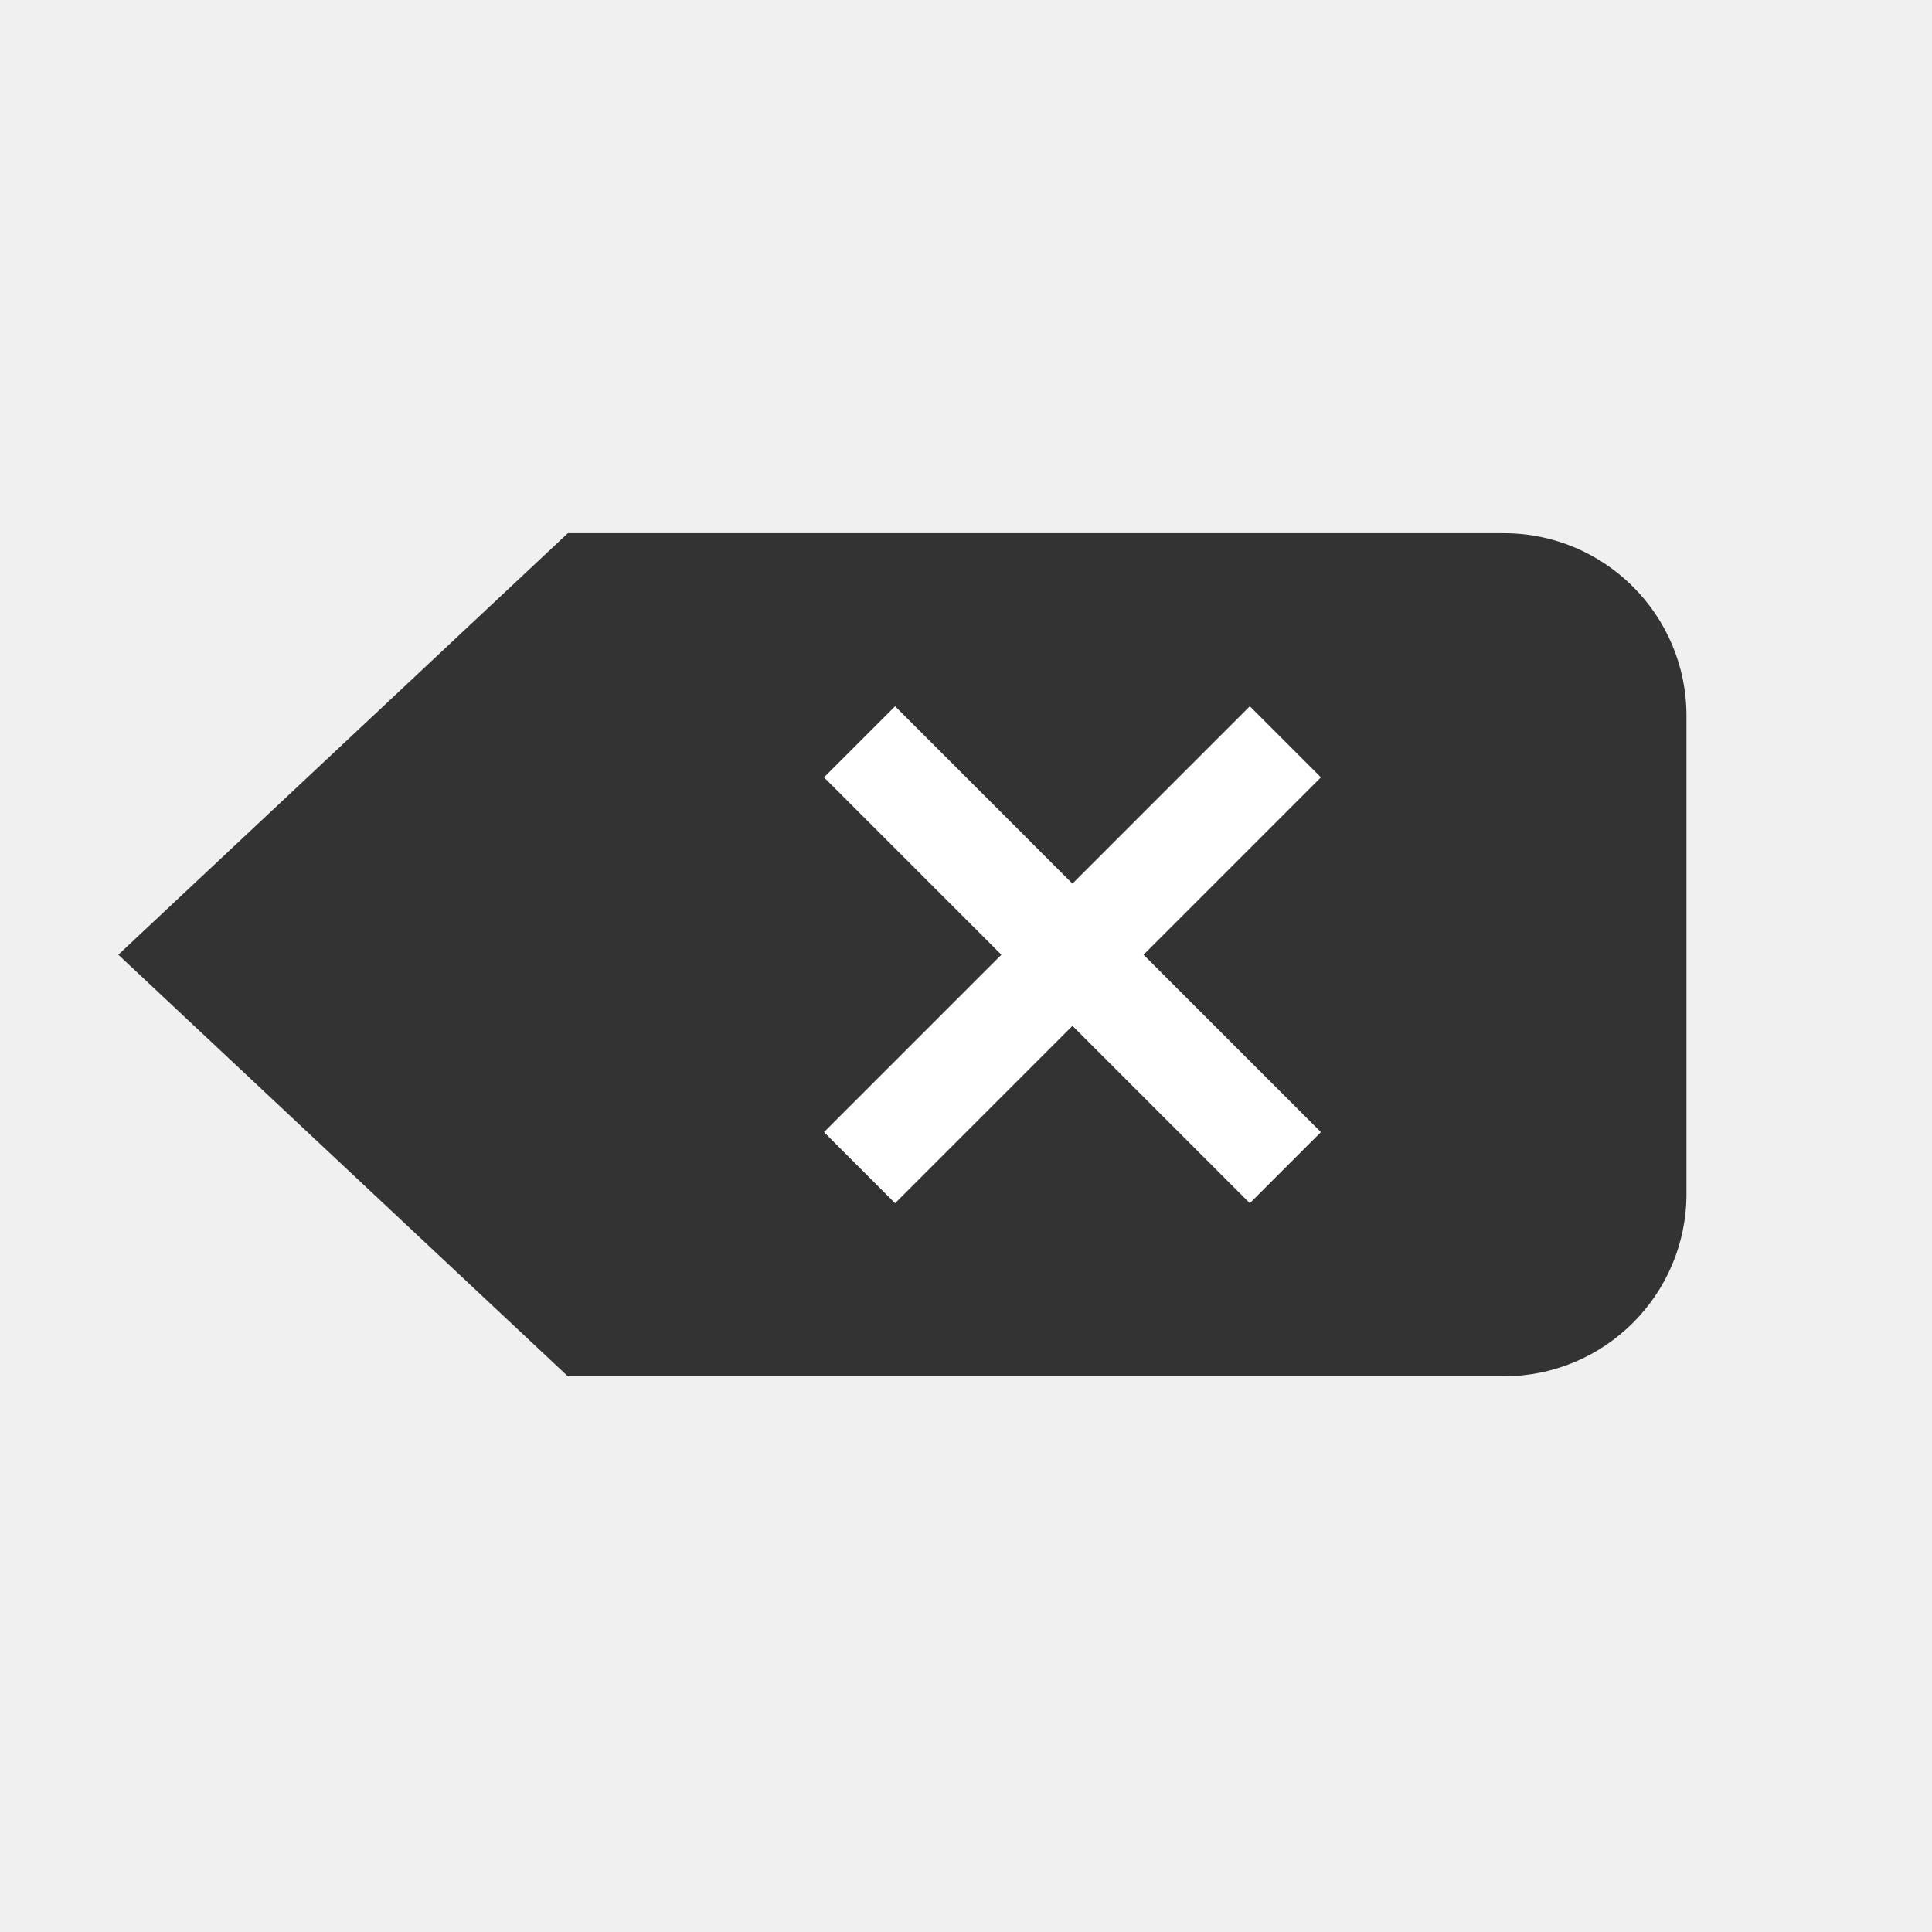
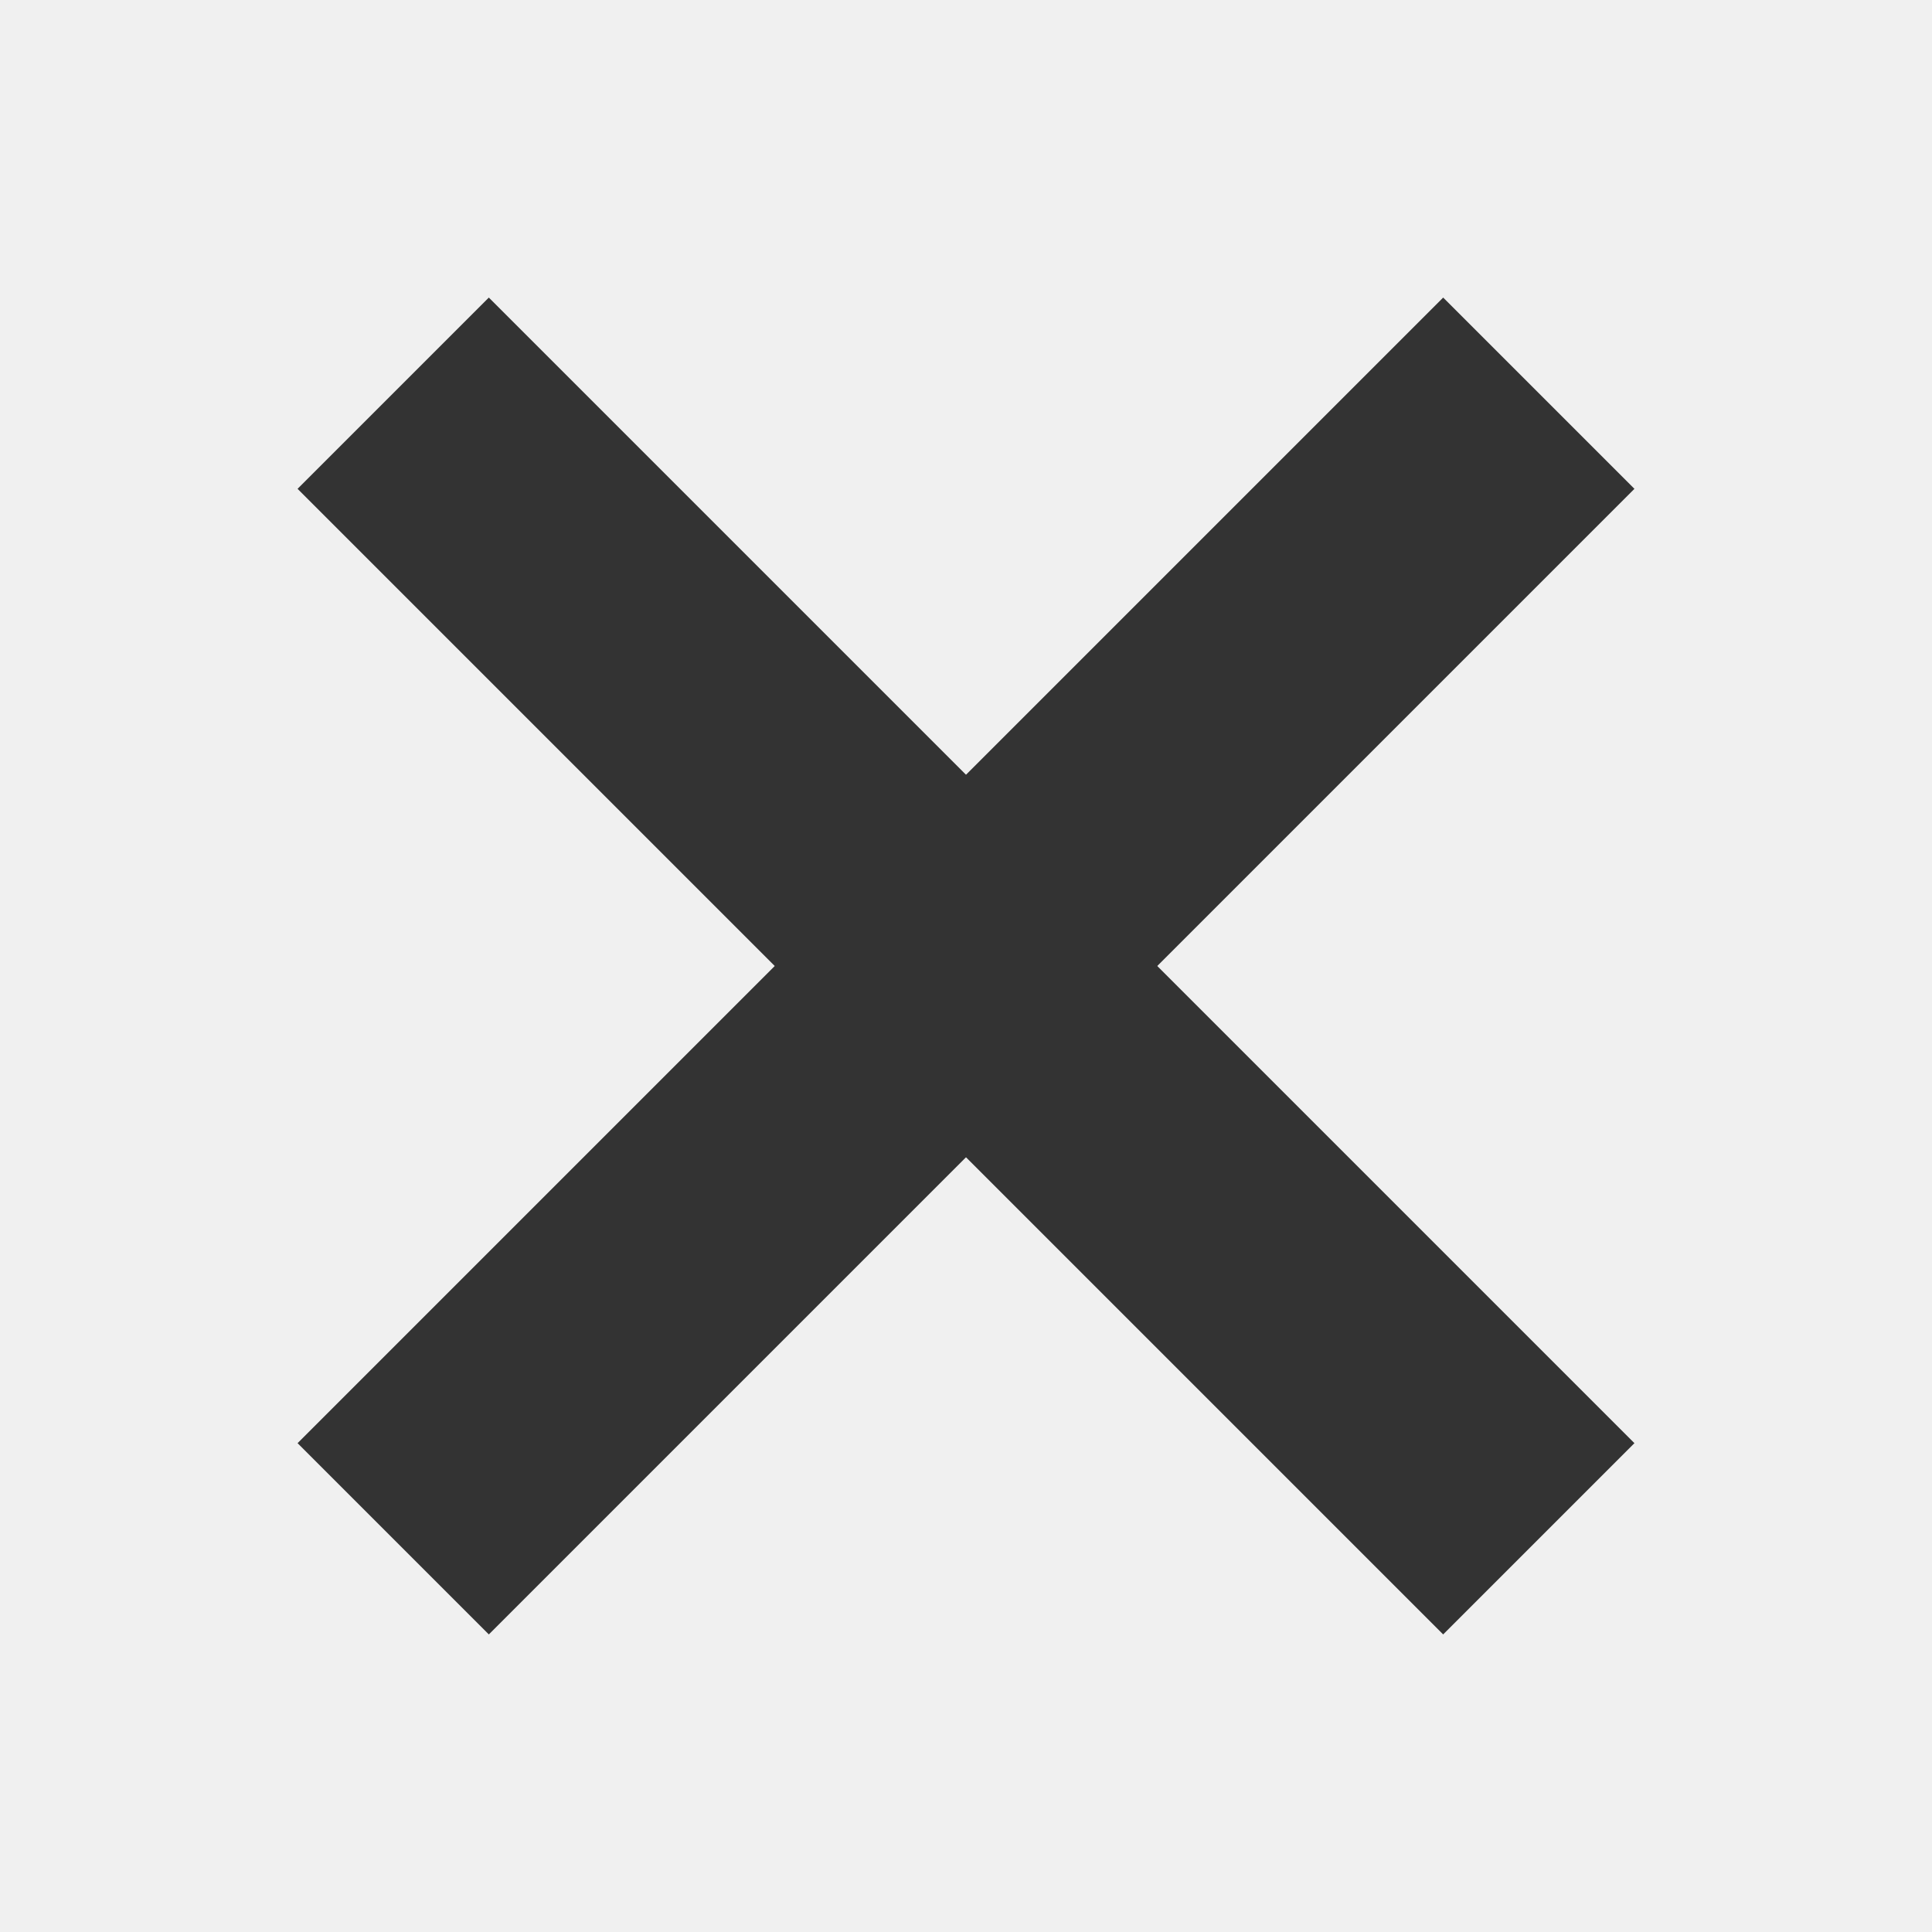
- <svg xmlns="http://www.w3.org/2000/svg" version="1.1" id="Layer_2" x="0px" y="0px" width="50px" height="50px" viewBox="0 0 50 50" enable-background="new 0 0 50 50" xml:space="preserve">
-   <g>
-     <path fill="#333333" d="M14.7,13.799h24.219c2.61,0,4.727,2.116,4.727,4.726v12.368c0,2.609-2.116,4.725-4.727,4.725H14.7" />
-     <polygon fill="#333333" points="14.7,35.622 3.062,24.708 14.7,13.795  " />
+ <svg xmlns="http://www.w3.org/2000/svg" version="1.1" x="0px" y="0px" width="50px" height="50px" viewBox="0 0 50 50" enable-background="new 0 0 50 50" xml:space="preserve">
+   <g id="Layer_1" display="none">
+     <text transform="matrix(1 0 0 1 1.2803 18.5508)" display="inline" font-family="'NYTMagSansWEB-Bold'" font-size="25.181">A</text>
+     <text transform="matrix(1 0 0 1 33.2188 47.416)" display="inline" font-family="'NYTMagSansWEB-Bold'" font-size="25.181">B</text>
+     <path display="inline" fill="none" stroke="#000000" stroke-width="2" stroke-miterlimit="10" d="M25,3.535" />
+     <polyline display="inline" fill="none" stroke="#000000" stroke-width="2" stroke-miterlimit="10" points="-14.857,7.758   -1.45,7.758 -1.45,21.165  " />
+     <path display="inline" fill="none" stroke="#000000" stroke-width="2" stroke-miterlimit="10" d="M2.035,26.372" />
+     <path display="inline" fill="none" stroke="#000000" stroke-width="2" stroke-miterlimit="10" d="M6.442,20.345" />
+     <path display="inline" fill="none" stroke="#000000" stroke-width="2" stroke-miterlimit="10" d="M11.26,26.044" />
+     <path display="inline" fill="none" stroke="#000000" stroke-width="2" stroke-miterlimit="10" d="M6.812,20.673" />
+     <path display="inline" fill="none" stroke="#000000" stroke-width="3" stroke-miterlimit="10" d="M25,9.092" />
+     <path display="inline" fill="none" stroke="#000000" stroke-width="3" stroke-miterlimit="10" d="M25,40.908   c-8.785,0-15.908-7.123-15.908-15.908" />
+     <path display="inline" fill="none" stroke="#000000" stroke-width="3" stroke-miterlimit="10" d="M25,9.092   c8.785,0,15.908,7.123,15.908,15.908" />
+     <line display="inline" fill="none" stroke="#000000" stroke-width="3" stroke-miterlimit="10" x1="22.956" y1="8.538" x2="29.777" y2="17.235" />
+     <line display="inline" fill="none" stroke="#000000" stroke-width="3" stroke-miterlimit="10" x1="22.115" y1="9.882" x2="30.63" y2="3.09" />
+     <line display="inline" fill="none" stroke="#000000" stroke-width="3" stroke-miterlimit="10" x1="26.938" y1="41.967" x2="20.116" y2="33.27" />
+     <line display="inline" fill="none" stroke="#000000" stroke-width="3" stroke-miterlimit="10" x1="27.778" y1="40.623" x2="19.263" y2="47.416" />
  </g>
-   <g>
-     <line fill="none" stroke="#FFFFFF" stroke-width="2.602" stroke-miterlimit="10" x1="22.245" y1="19.198" x2="33.265" y2="30.219" />
-     <line fill="none" stroke="#FFFFFF" stroke-width="2.602" stroke-miterlimit="10" x1="33.265" y1="19.198" x2="22.245" y2="30.219" />
+   <g id="Layer_2">
+     <g>
+       <line fill="none" stroke="#333333" stroke-width="7" stroke-miterlimit="10" x1="10.176" y1="10.176" x2="39.824" y2="39.824" />
+       <line fill="none" stroke="#333333" stroke-width="7" stroke-miterlimit="10" x1="39.824" y1="10.176" x2="10.176" y2="39.824" />
+     </g>
  </g>
</svg>
